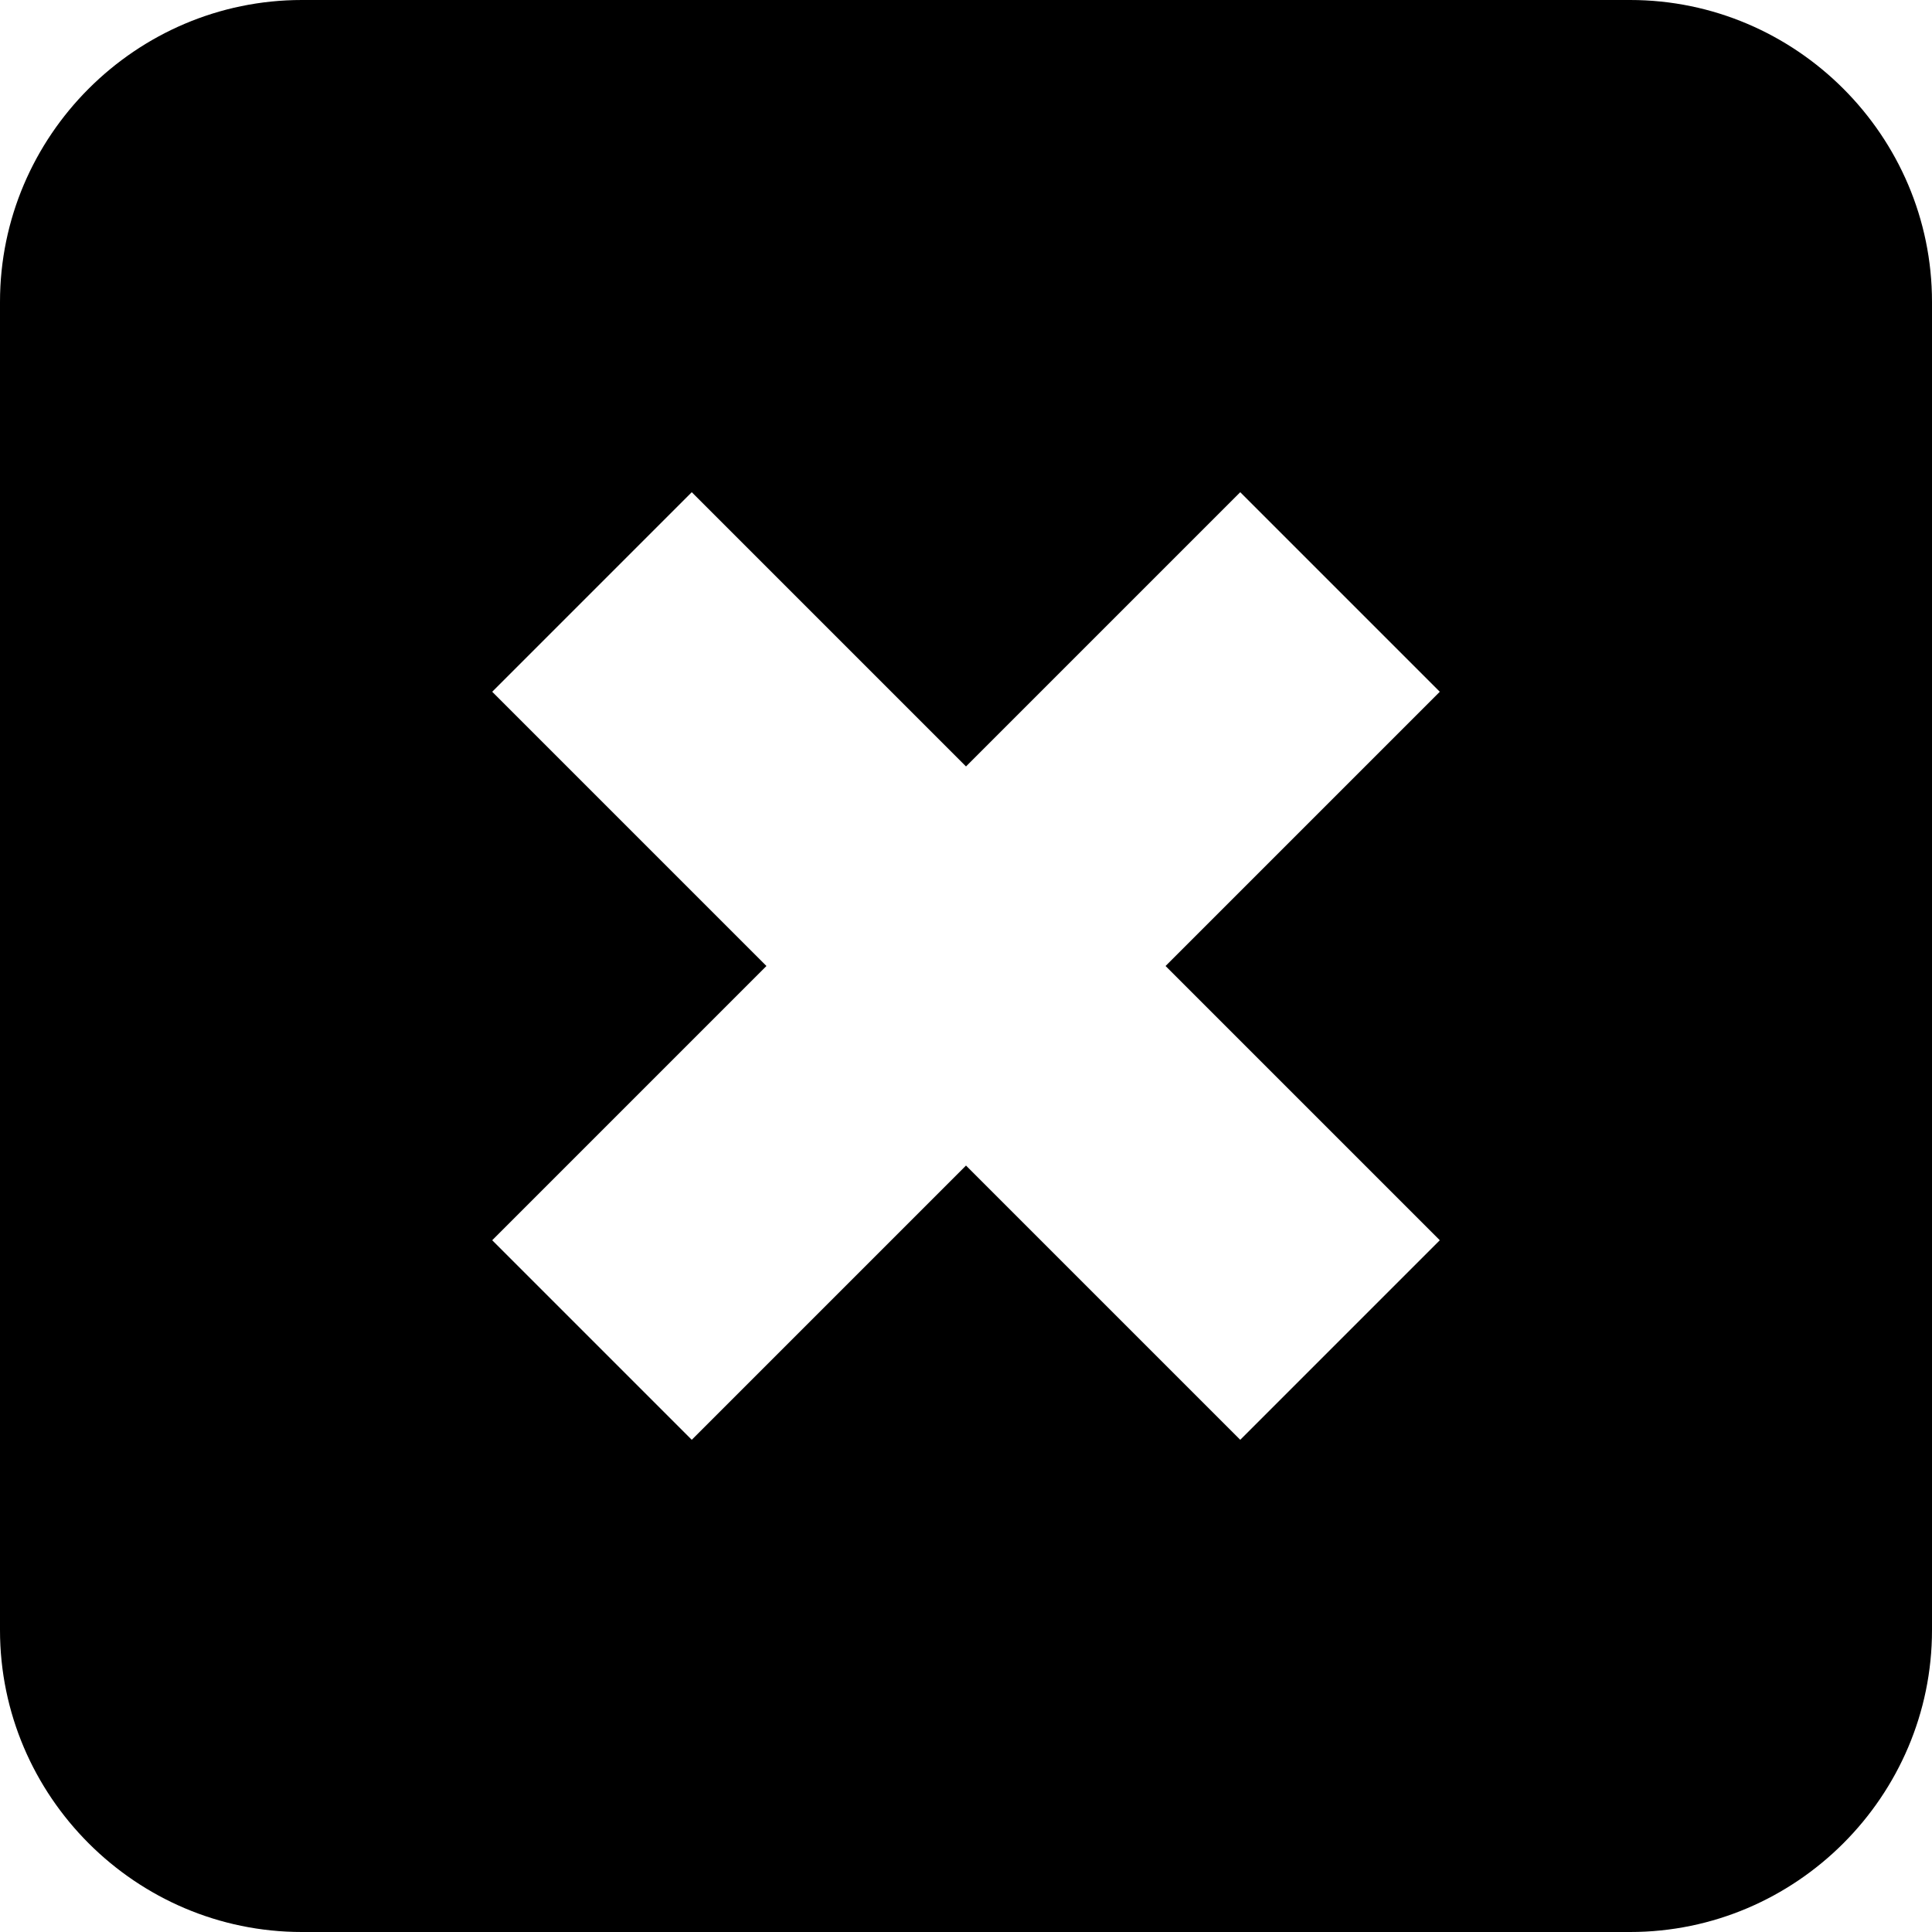
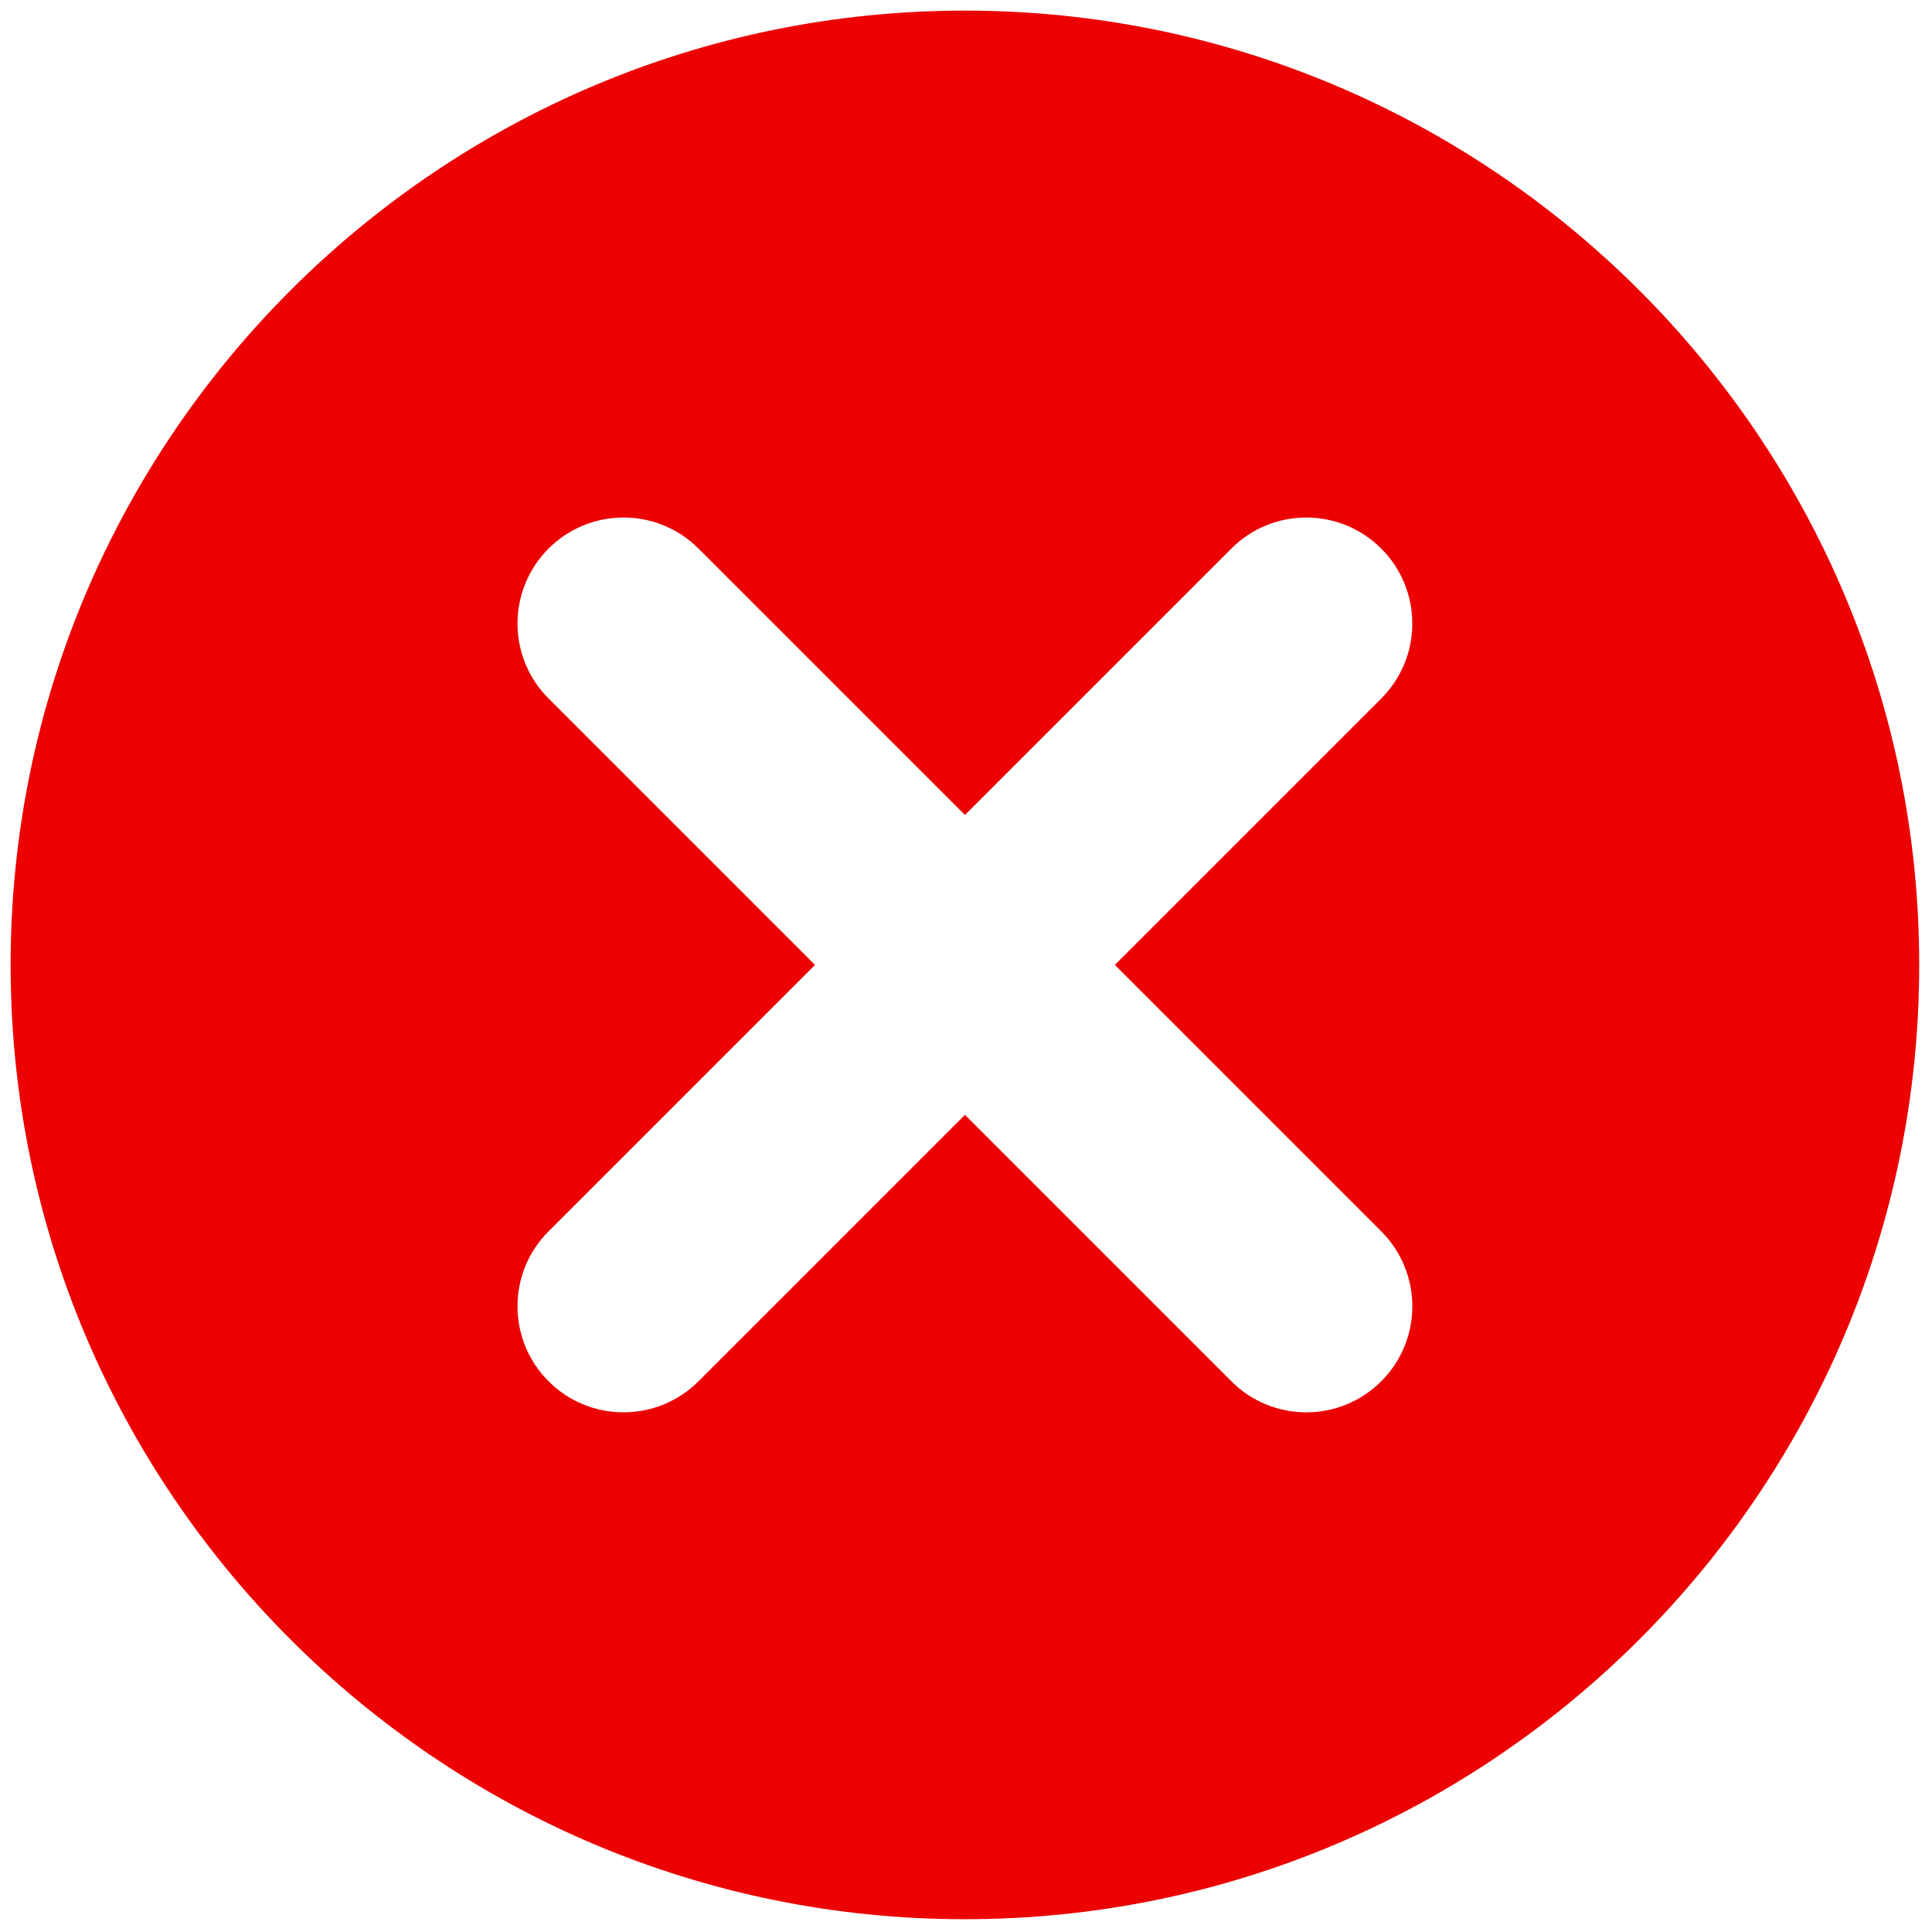
- <svg xmlns="http://www.w3.org/2000/svg" version="1.1" id="Capa_1" x="0px" y="0px" viewBox="0 0 490 490" style="enable-background:new 0 0 490 490;" xml:space="preserve">
-   <g>
-     <path d="M76.563,490h336.875C455.547,490,490,455.547,490,413.438V76.563C490,34.453,455.547,0,413.437,0H76.563   C34.453,0,0,34.453,0,76.563v336.875C0,455.547,34.453,490,76.563,490z M124.835,175.445l50.61-50.611L245,194.39l69.555-69.555   l50.61,50.611L295.611,245l69.555,69.555l-50.61,50.611L245,295.611l-69.555,69.555l-50.61-50.61L194.389,245L124.835,175.445z" />
+ <svg xmlns="http://www.w3.org/2000/svg" version="1.1" width="256" height="256" viewBox="0 0 256 256" xml:space="preserve">
+   <defs>
+ </defs>
+   <g style="stroke: none; stroke-width: 0; stroke-dasharray: none; stroke-linecap: butt; stroke-linejoin: miter; stroke-miterlimit: 10; fill: none; fill-rule: nonzero; opacity: 1;" transform="translate(1.406593 1.406593) scale(2.81 2.81)">
+     <path d="M 45 90 C 20.187 90 0 69.813 0 45 C 0 20.187 20.187 0 45 0 c 24.813 0 45 20.187 45 45 C 90 69.813 69.813 90 45 90 z" style="stroke: none; stroke-width: 1; stroke-dasharray: none; stroke-linecap: butt; stroke-linejoin: miter; stroke-miterlimit: 10; fill: rgb(236,0,0); fill-rule: nonzero; opacity: 1;" transform=" matrix(1 0 0 1 0 0) " stroke-linecap="round" />
+     <path d="M 28.902 66.098 c -1.28 0 -2.559 -0.488 -3.536 -1.465 c -1.953 -1.952 -1.953 -5.118 0 -7.07 l 32.196 -32.196 c 1.951 -1.952 5.119 -1.952 7.07 0 c 1.953 1.953 1.953 5.119 0 7.071 L 32.438 64.633 C 31.461 65.609 30.182 66.098 28.902 66.098 z" style="stroke: none; stroke-width: 1; stroke-dasharray: none; stroke-linecap: butt; stroke-linejoin: miter; stroke-miterlimit: 10; fill: rgb(255,255,255); fill-rule: nonzero; opacity: 1;" transform=" matrix(1 0 0 1 0 0) " stroke-linecap="round" />
+     <path d="M 61.098 66.098 c -1.279 0 -2.56 -0.488 -3.535 -1.465 L 25.367 32.438 c -1.953 -1.953 -1.953 -5.119 0 -7.071 c 1.953 -1.952 5.118 -1.952 7.071 0 l 32.195 32.196 c 1.953 1.952 1.953 5.118 0 7.07 C 63.657 65.609 62.377 66.098 61.098 66.098 z" style="stroke: none; stroke-width: 1; stroke-dasharray: none; stroke-linecap: butt; stroke-linejoin: miter; stroke-miterlimit: 10; fill: rgb(255,255,255); fill-rule: nonzero; opacity: 1;" transform=" matrix(1 0 0 1 0 0) " stroke-linecap="round" />
  </g>
</svg>
